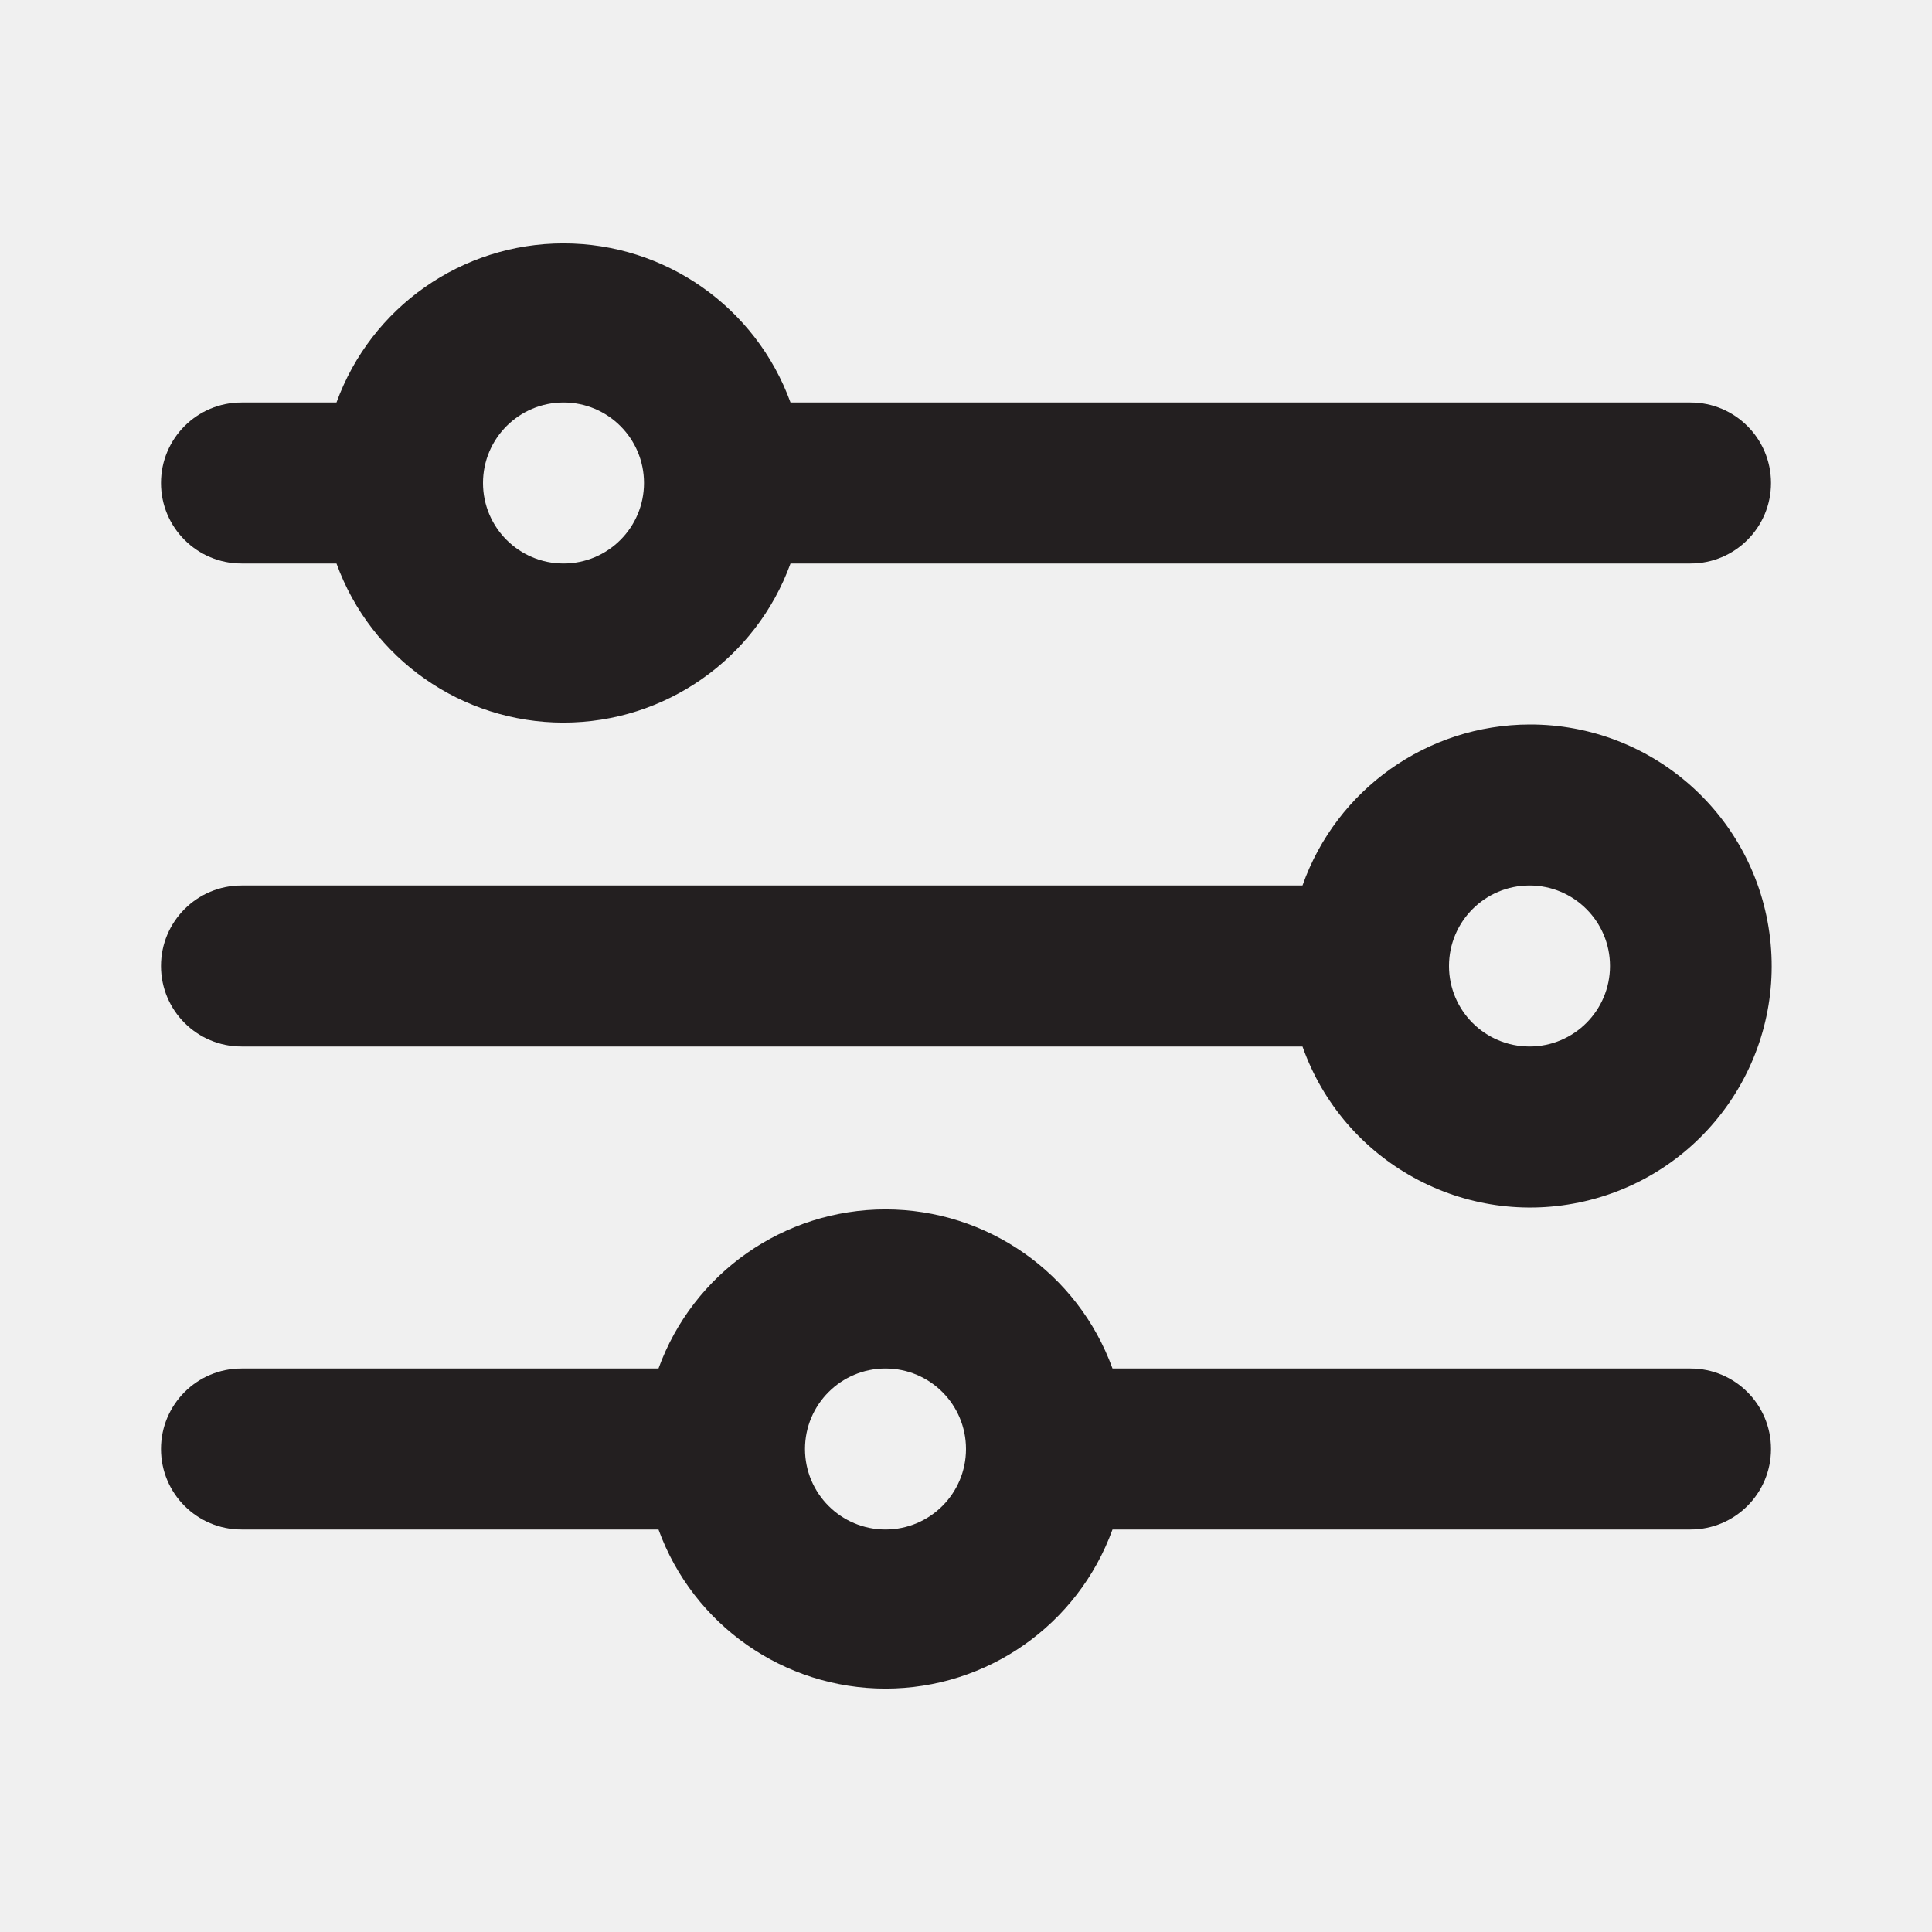
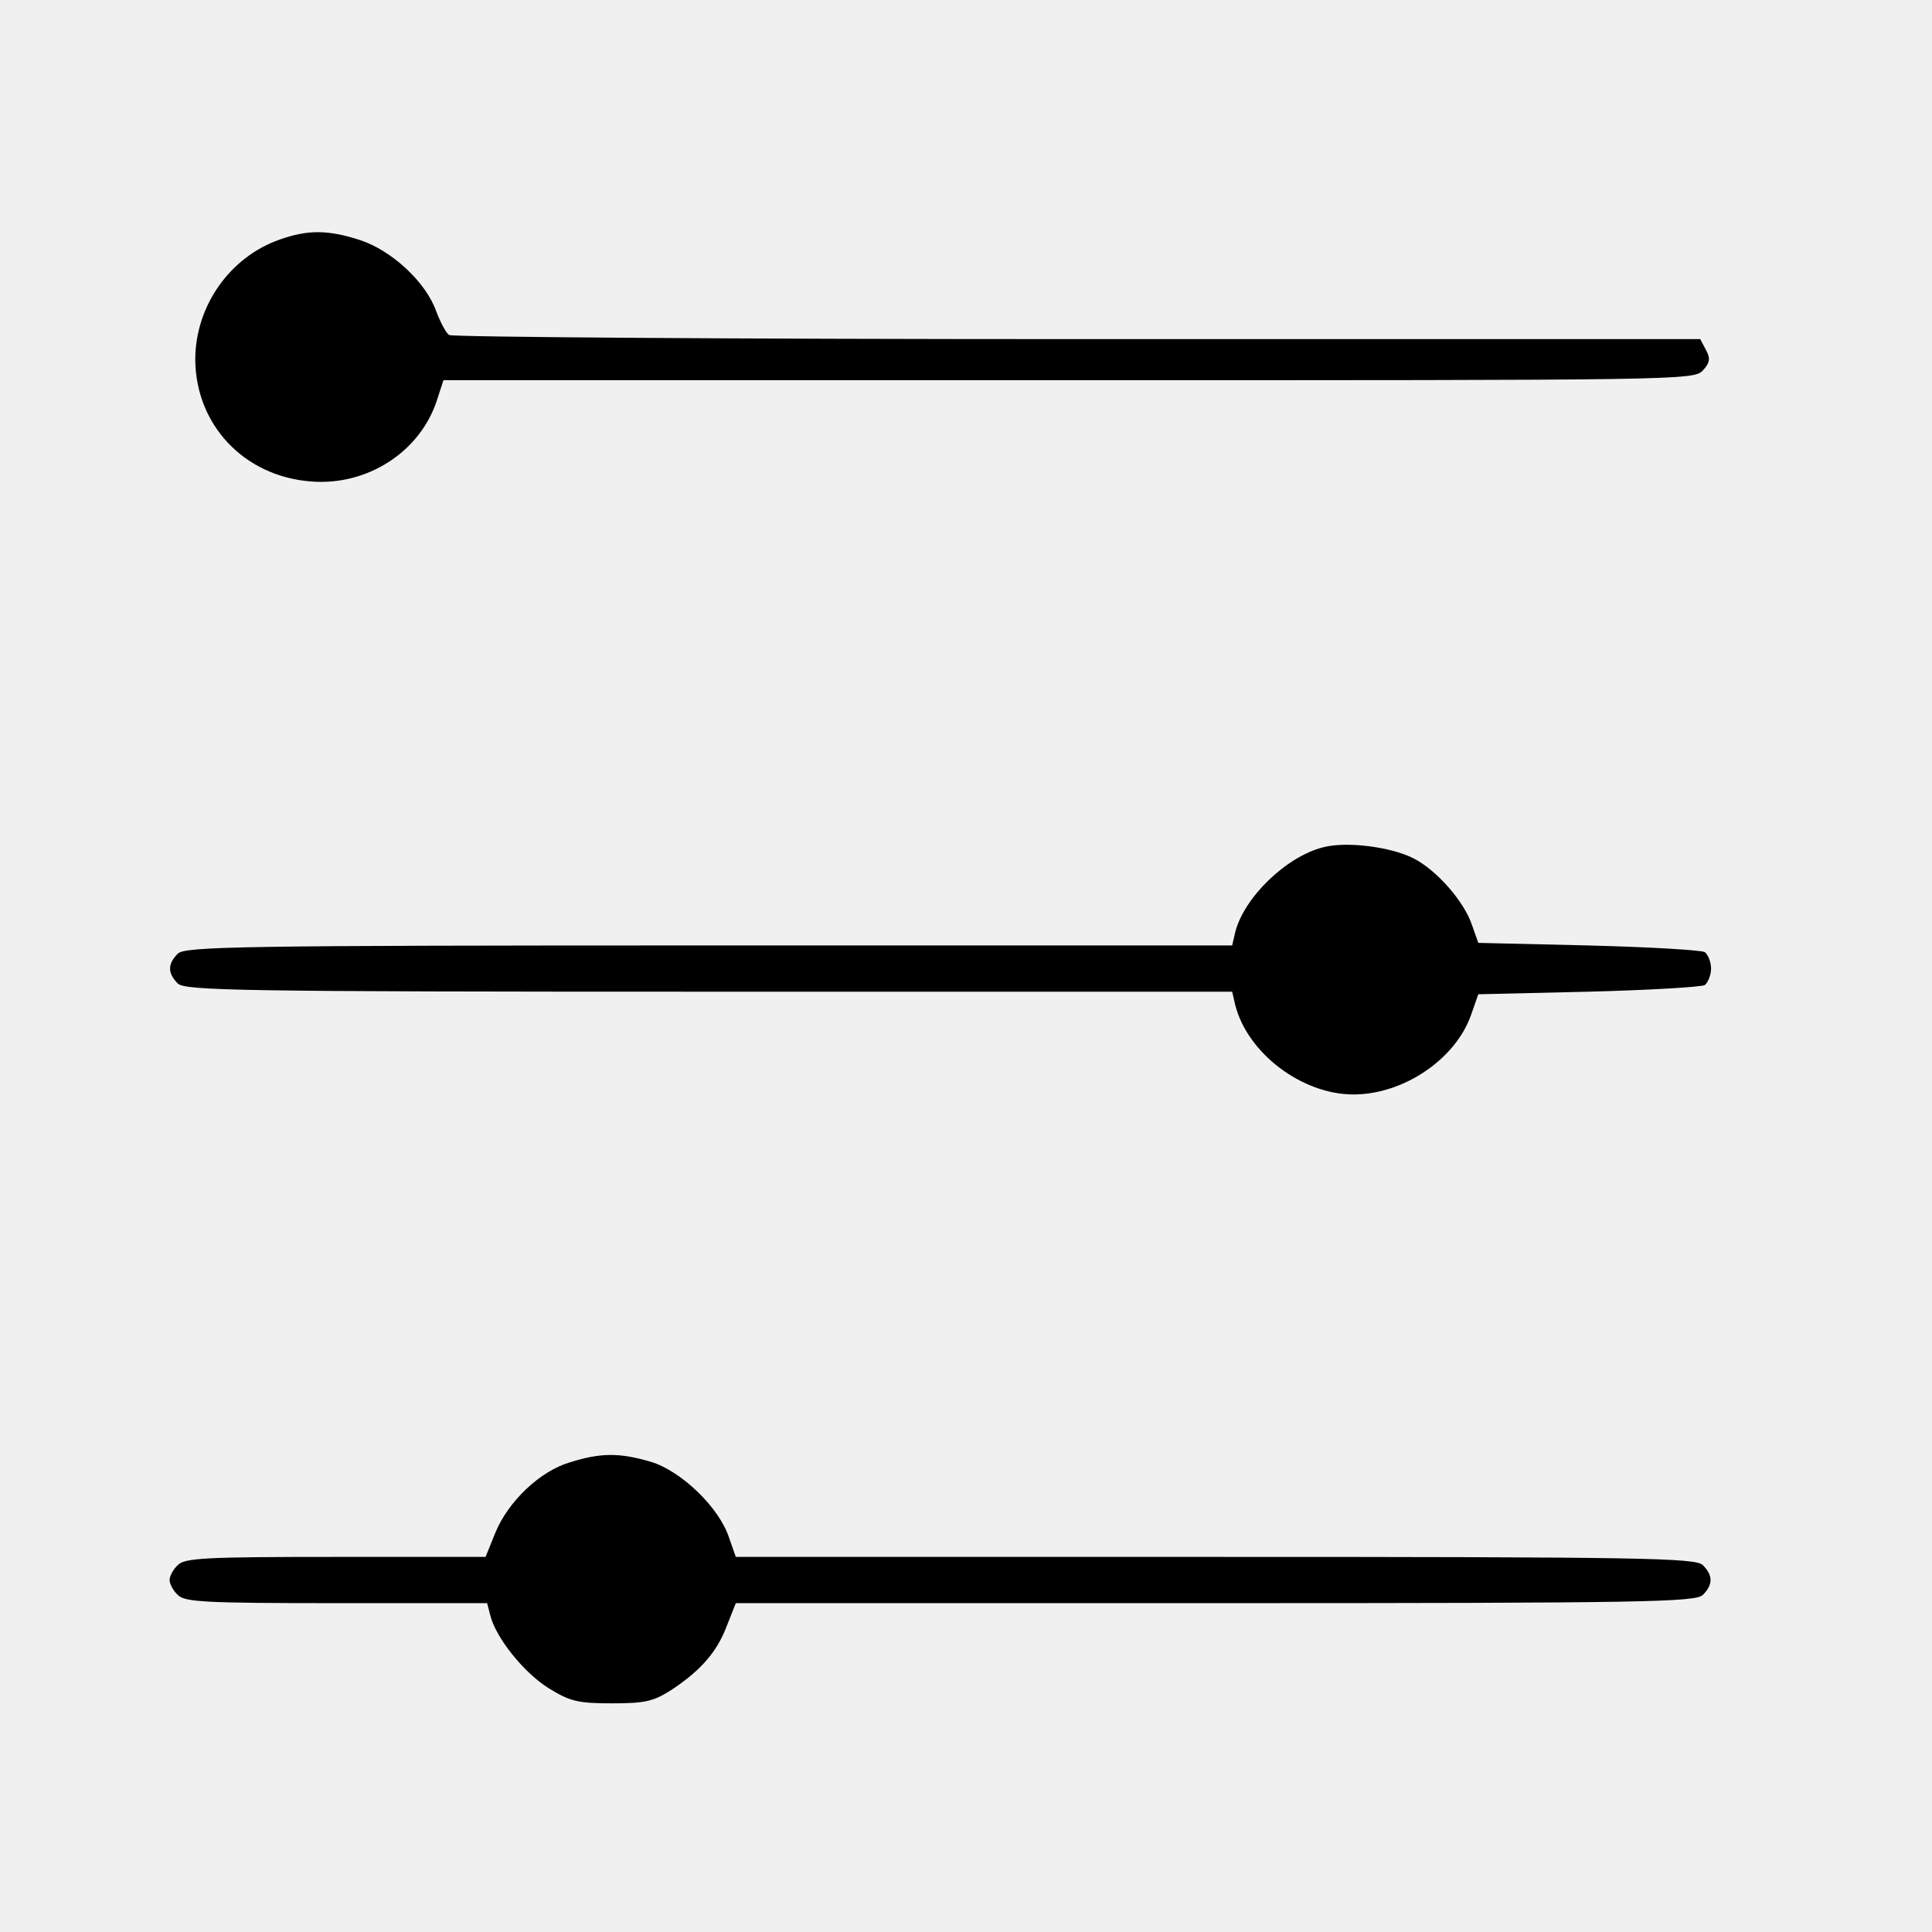
- <svg xmlns="http://www.w3.org/2000/svg" viewBox="0 0 24 24">
-   <defs>
-     <style>.cls-1{fill:#fff;opacity:0;}.cls-2{fill:#231f20;}</style>
-   </defs>
-   <g id="Layer_2" data-name="Layer 2">
-     <g id="options-2">
-       <g id="options-2-2" data-name="options-2">
-         <rect class="cls-1" width="24" height="24" transform="translate(24 0) rotate(90)" />
-         <path class="cls-2" d="M19,9a3,3,0,0,0-2.82,2H3a1,1,0,0,0,0,2H16.18A3,3,0,1,0,19,9Zm0,4a1,1,0,1,1,1-1A1,1,0,0,1,19,13Z" />
-         <path class="cls-2" d="M3,7H4.18A3,3,0,0,0,9.82,7H21a1,1,0,0,0,0-2H9.82A3,3,0,0,0,4.18,5H3A1,1,0,0,0,3,7ZM7,5A1,1,0,1,1,6,6,1,1,0,0,1,7,5Z" />
-         <path class="cls-2" d="M21,17H13.82a3,3,0,0,0-5.64,0H3a1,1,0,0,0,0,2H8.18a3,3,0,0,0,5.64,0H21a1,1,0,0,0,0-2ZM11,19a1,1,0,1,1,1-1A1,1,0,0,1,11,19Z" />
-       </g>
-     </g>
+ <svg xmlns="http://www.w3.org/2000/svg" version="1.0" width="24" height="24" viewBox="0 0 376 330" preserveAspectRatio="xMidYMid meet">
+   <g transform="translate(0,330) scale(0.1,-0.1)" fill="#000000" stroke="none">
+     <path d="M545 3064 c-98 -34 -165 -130 -165 -234 1 -127 95 -227 225 -237 109 -9 212 57 245 157 l13 40 1217 0 c1187 0 1217 0 1234 19 14 15 15 24 6 40 l-11 21 -1212 0 c-667 0 -1217 4 -1223 8 -6 4 -17 25 -25 46 -20 57 -87 119 -149 139 -62 20 -101 20 -155 1z" />
+     <path d="M2575 1881 c-72 -18 -154 -98 -171 -165 l-6 -26 -1018 0 c-913 0 -1020 -2 -1034 -16 -20 -20 -20 -38 0 -58 14 -14 121 -16 1034 -16 l1018 0 6 -26 c24 -94 130 -174 230 -174 98 0 199 69 229 155 l14 40 214 5 c118 3 220 9 227 13 6 5 12 19 12 32 0 13 -6 27 -12 32 -7 4 -109 10 -227 13 l-214 5 -12 34 c-15 46 -69 108 -115 131 -44 22 -130 33 -175 21z" />
+     <path d="M1109 684 c-58 -17 -120 -76 -145 -137 l-19 -47 -292 0 c-252 0 -294 -2 -307 -16 -9 -8 -16 -22 -16 -29 0 -7 7 -21 16 -29 13 -14 55 -16 309 -16 l293 0 6 -23 c10 -43 65 -112 113 -142 42 -26 57 -30 124 -30 66 0 81 4 117 27 57 38 88 74 107 125 l17 43 933 0 c835 0 935 2 949 16 20 20 20 38 0 58 -14 14 -114 16 -949 16 l-933 0 -13 37 c-19 59 -93 130 -152 148 -61 18 -98 18 -158 -1z" />
  </g>
</svg>
